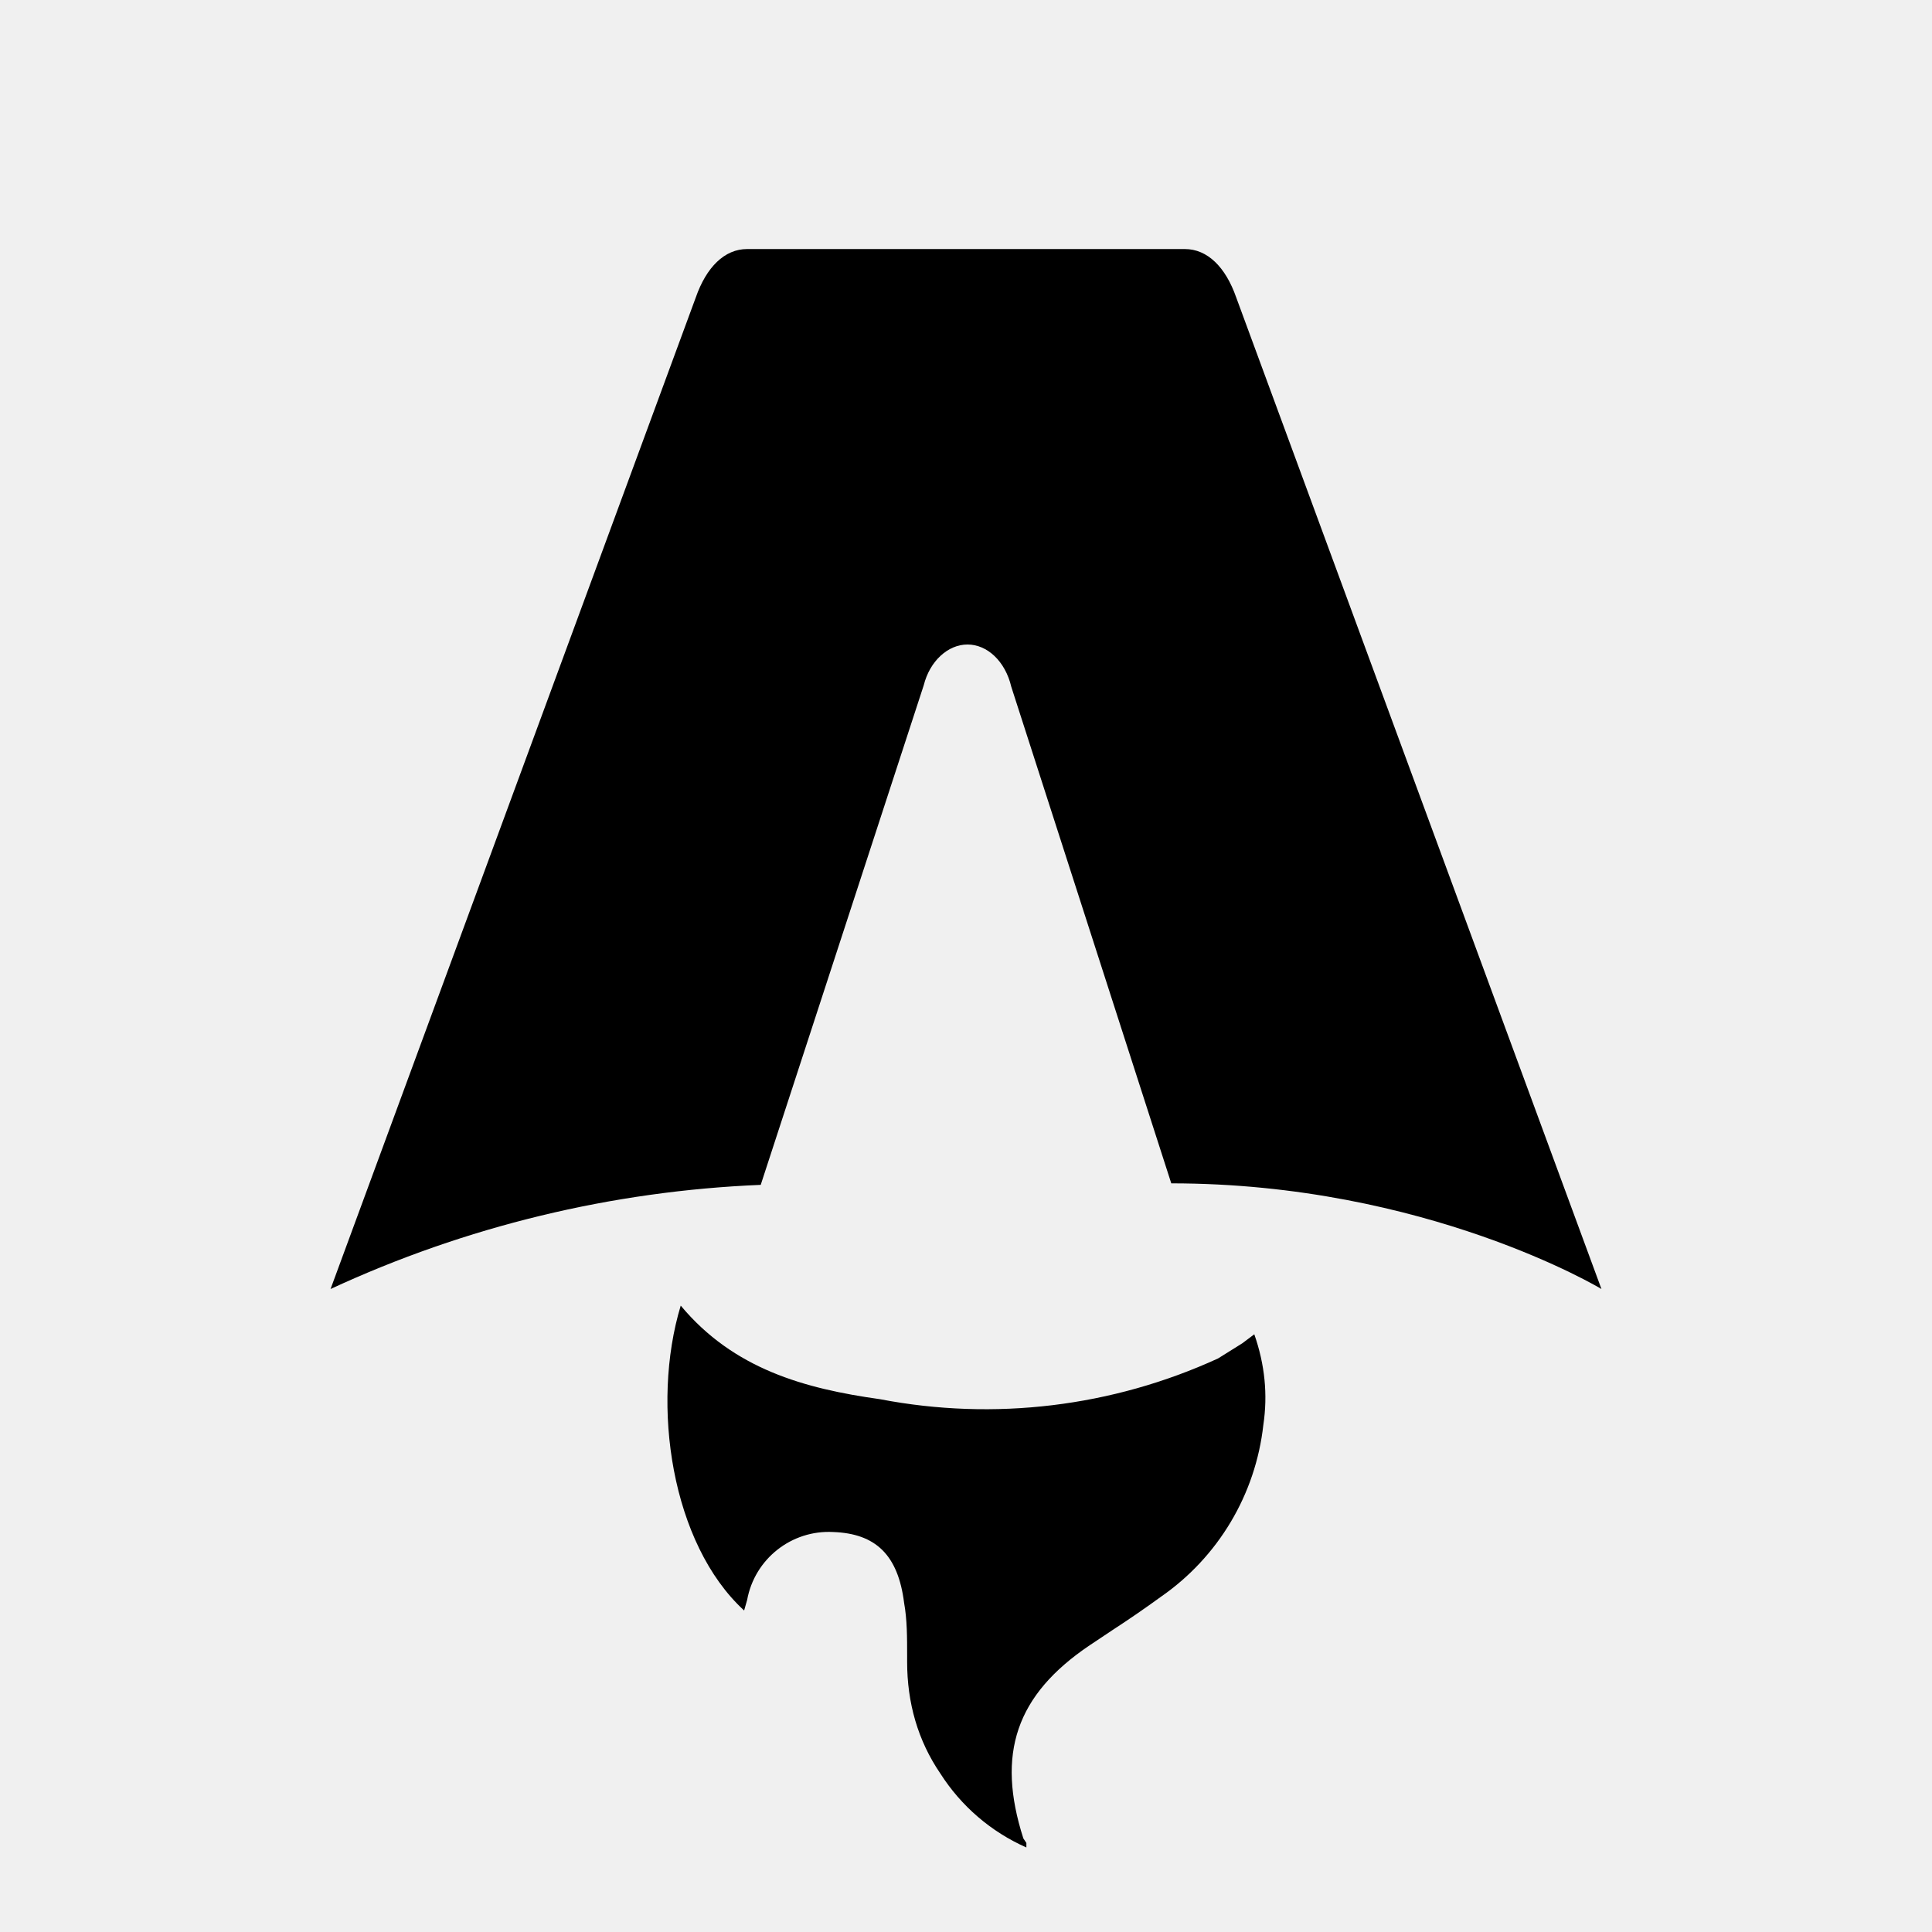
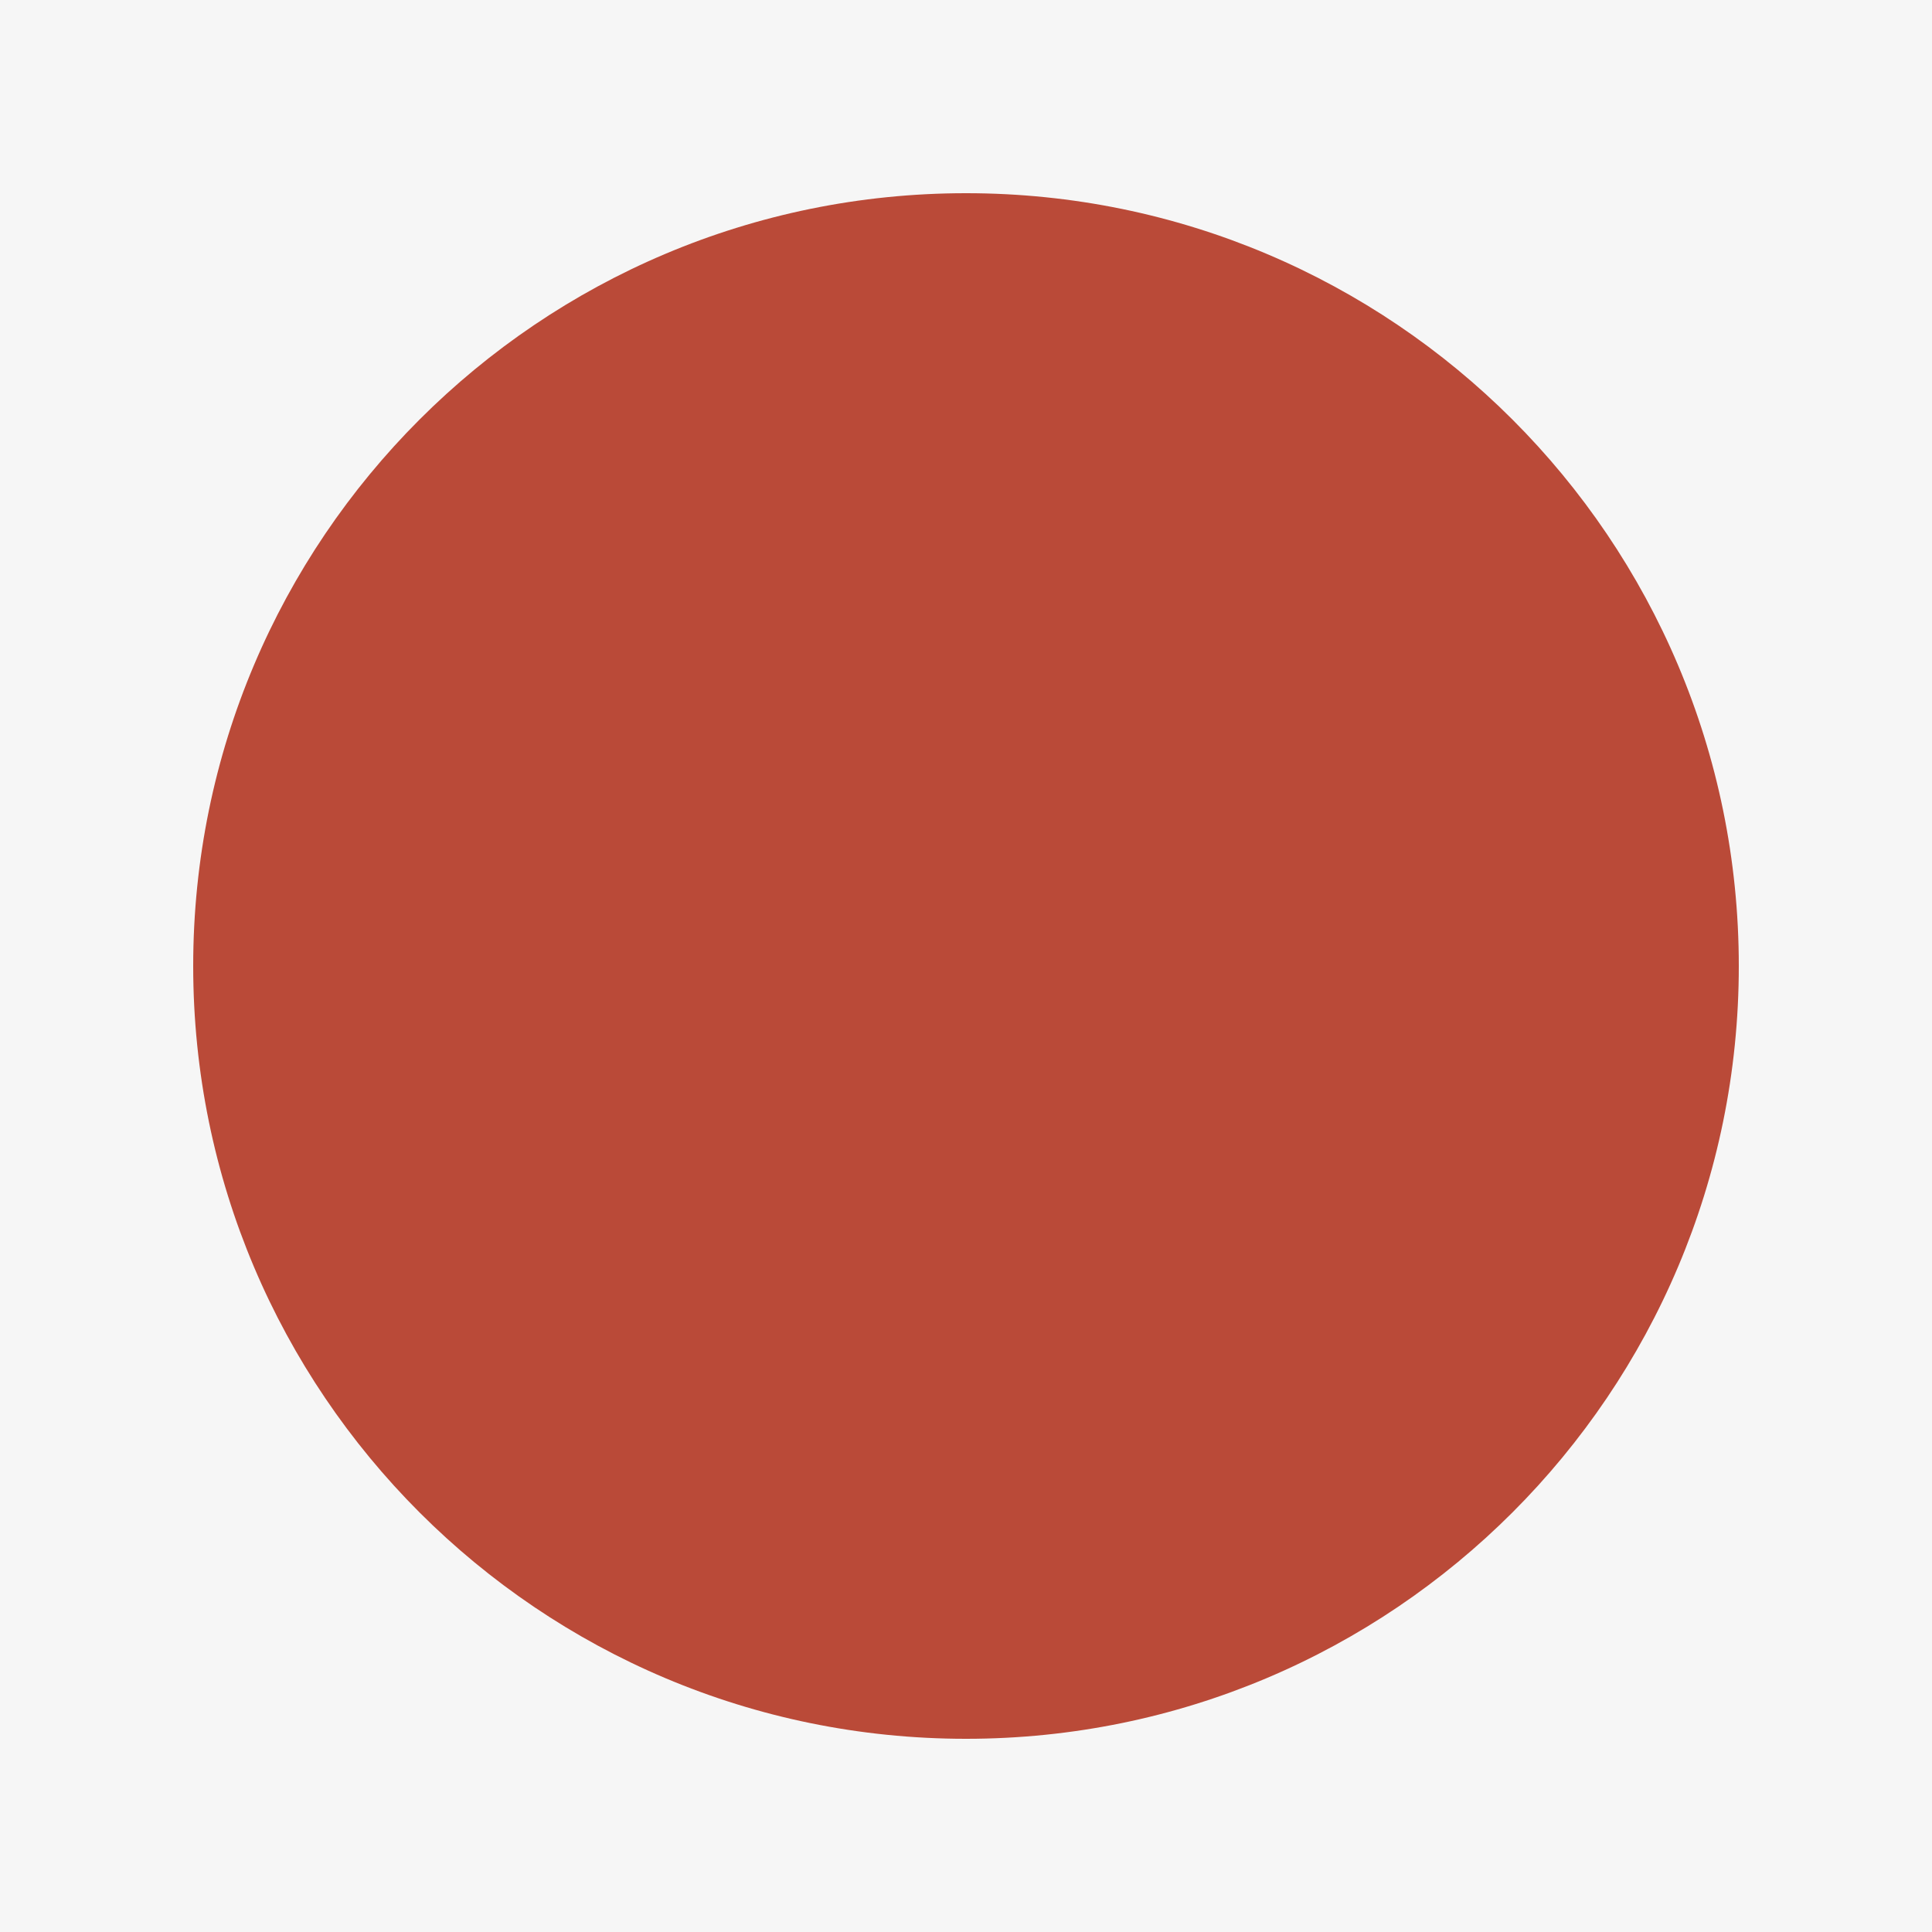
- <svg xmlns="http://www.w3.org/2000/svg" fill="none" viewBox="0 0 128 128">
-   <path d="M50.4 78.5a75.1 75.1 0 0 0-28.5 6.9l24.2-65.7c.7-2 1.9-3.2 3.4-3.2h29c1.5 0 2.7 1.2 3.4 3.2l24.2 65.7s-11.6-7-28.5-7L67 45.5c-.4-1.7-1.6-2.8-2.9-2.8-1.3 0-2.5 1.1-2.9 2.7L50.4 78.5Zm-1.1 28.2Zm-4.2-20.2c-2 6.6-.6 15.8 4.2 20.2a17.5 17.5 0 0 1 .2-.7 5.5 5.5 0 0 1 5.7-4.5c2.8.1 4.3 1.5 4.7 4.7.2 1.1.2 2.3.2 3.5v.4c0 2.7.7 5.2 2.2 7.4a13 13 0 0 0 5.7 4.9v-.3l-.2-.3c-1.8-5.6-.5-9.5 4.4-12.8l1.5-1a73 73 0 0 0 3.2-2.2 16 16 0 0 0 6.8-11.4c.3-2 .1-4-.6-6l-.8.6-1.6 1a37 37 0 0 1-22.4 2.7c-5-.7-9.7-2-13.2-6.2Z" />
+ <svg xmlns="http://www.w3.org/2000/svg" width="50" height="50" viewBox="0 0 50 50">
  <style>
-         path { fill: #000; }
-         @media (prefers-color-scheme: dark) {
-             path { fill: #FFF; }
-         }
-     </style>
+     rect {
+       fill: #f6f6f6;
+     }
+ 
+     circle {
+       fill: #ba4a38;
+     }
+ 
+     @media (prefers-color-scheme: dark) {
+       rect {
+         fill: #222125;
+       }
+ 
+       circle {
+         fill: #484ab3;
+       }
+     }
+   </style>
+   <rect width="50" height="50" />
+   <circle cx="25" cy="25" r="20" />
</svg>
